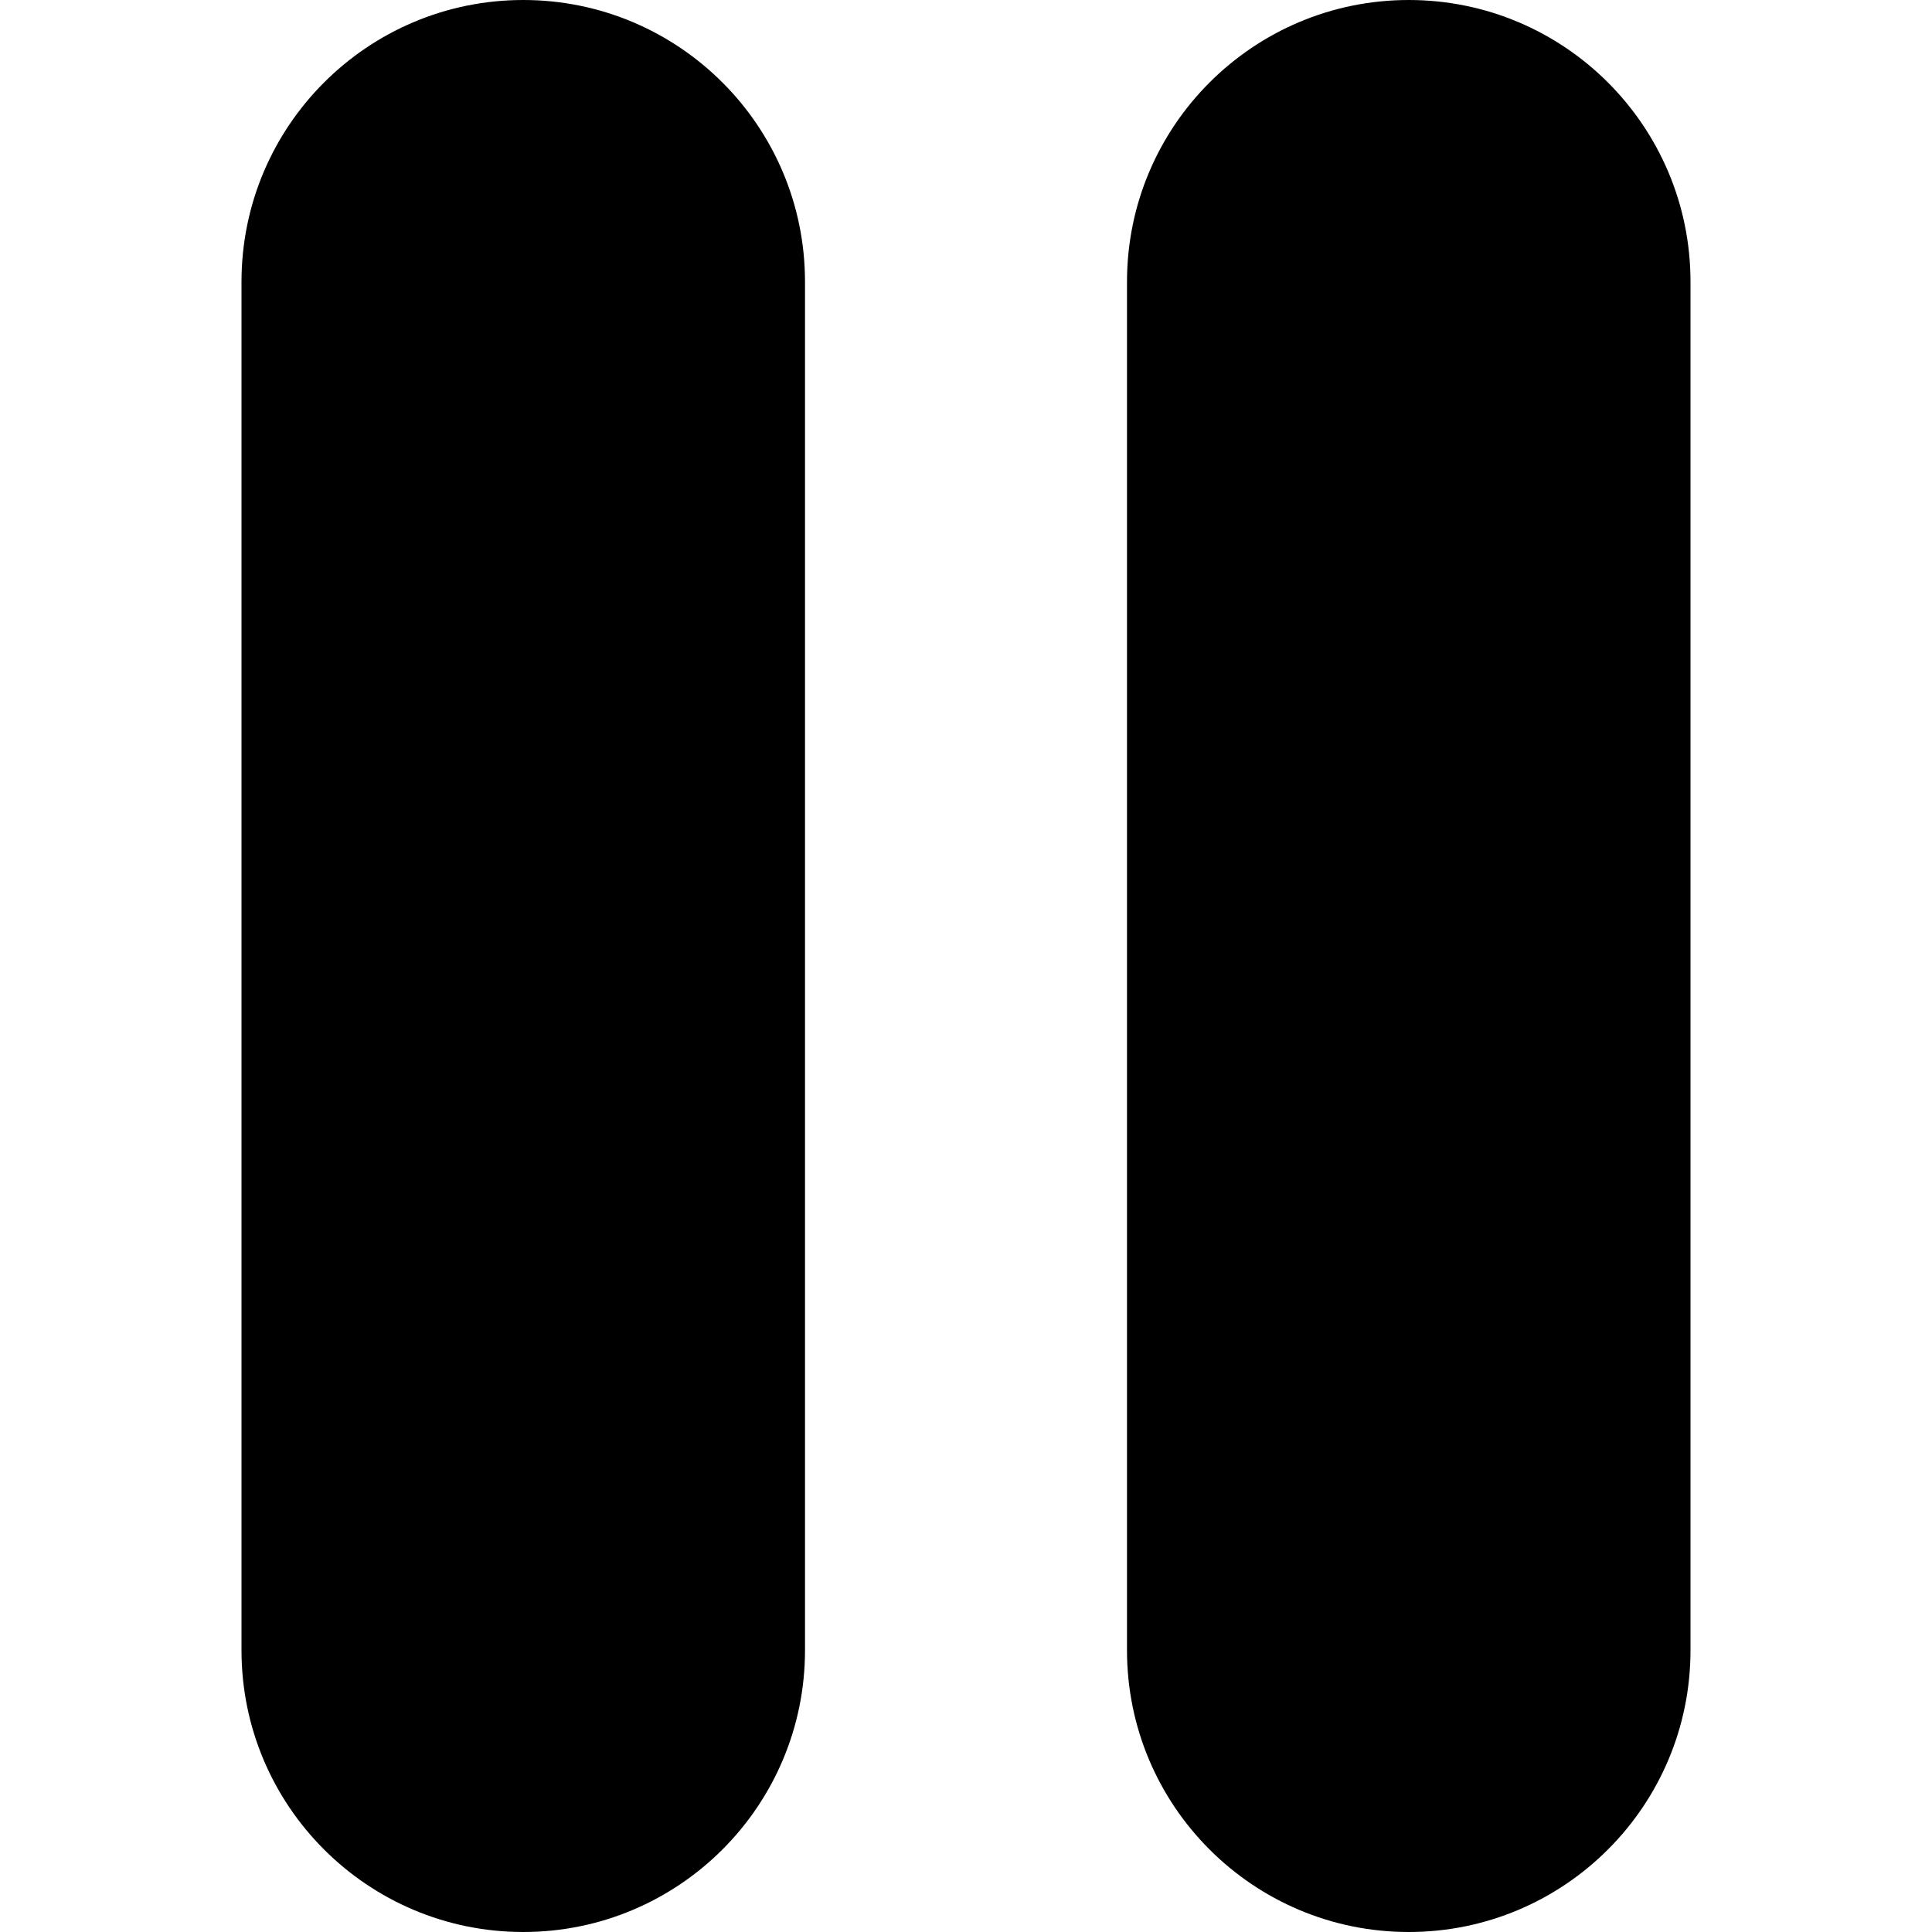
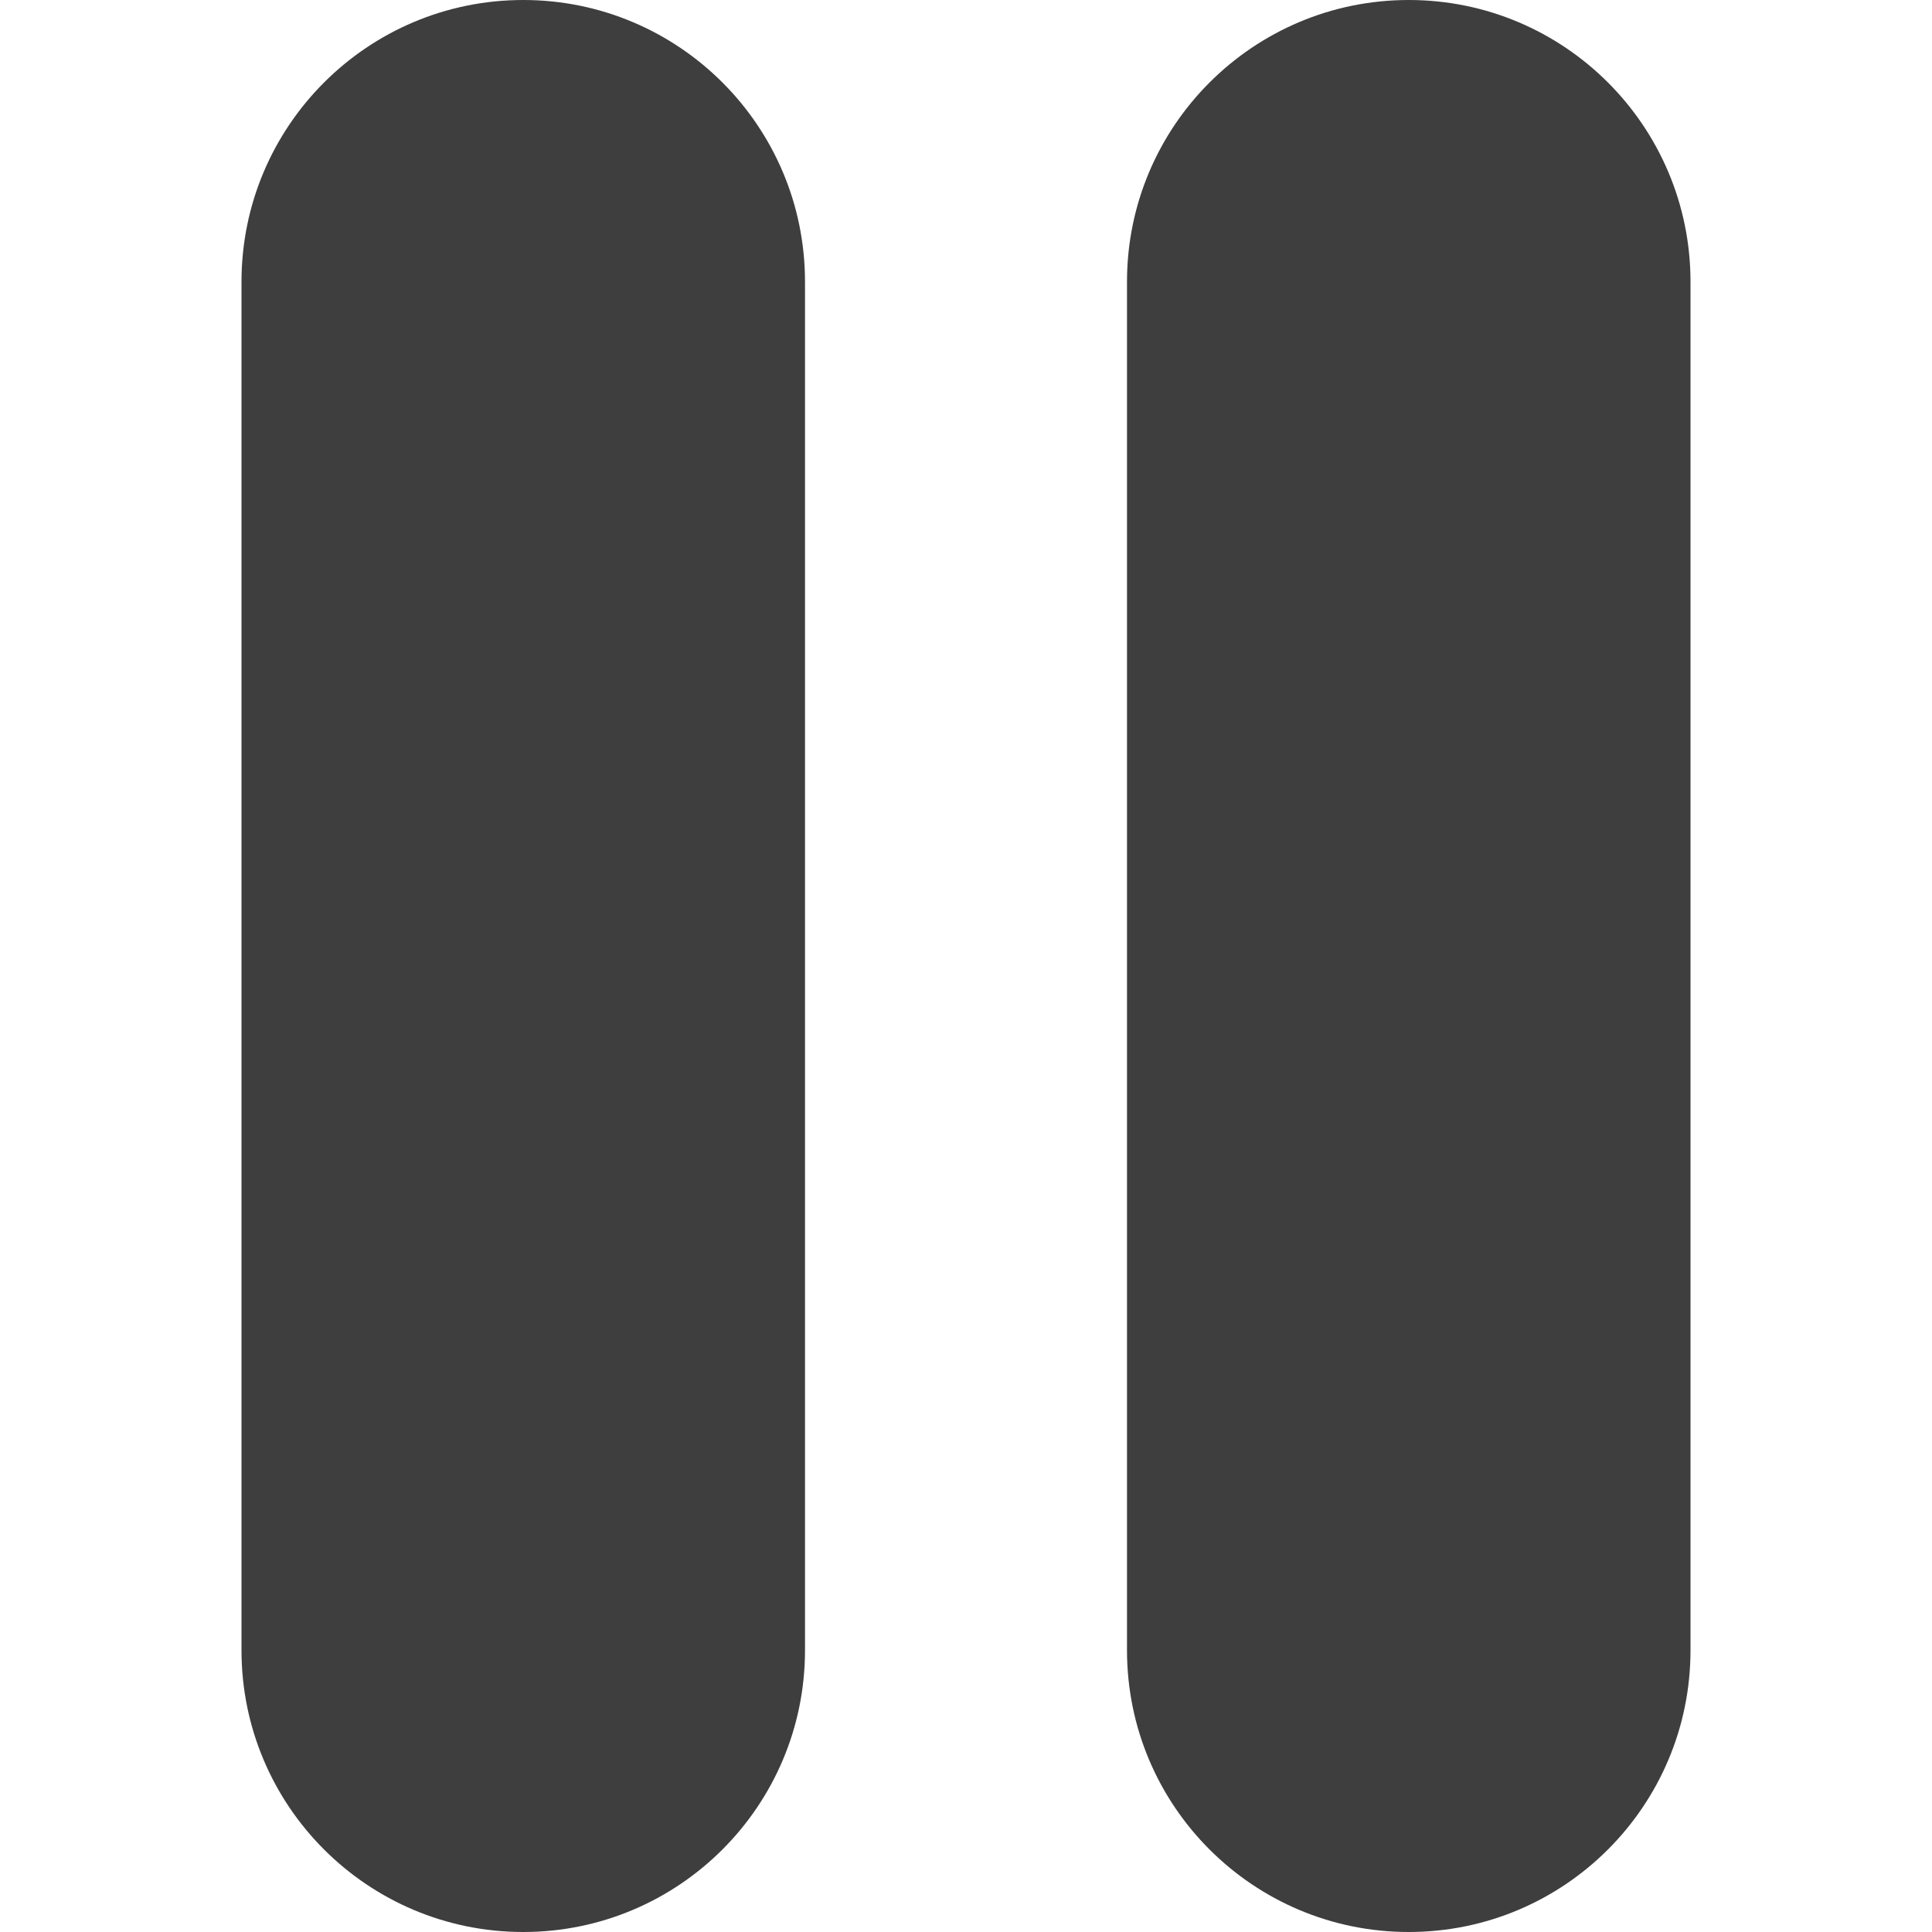
<svg xmlns="http://www.w3.org/2000/svg" viewBox="0 0 24 24">
-   <path d="M6.5,0A3.5,3.5,0,0,0,3,3.5v17a3.5,3.5,0,0,0,7,0V3.5A3.5,3.5,0,0,0,6.5,0Z" />
-   <path d="M17.5,0A3.5,3.5,0,0,0,14,3.5v17a3.5,3.5,0,0,0,7,0V3.5A3.5,3.5,0,0,0,17.5,0Z" />
+   <path fill="#3e3e3e" d="M6.5,0A3.5,3.5,0,0,0,3,3.5v17a3.5,3.5,0,0,0,7,0V3.5A3.5,3.5,0,0,0,6.5,0Z" />
+   <path fill="#3e3e3e" d="M17.5,0A3.5,3.5,0,0,0,14,3.5v17a3.5,3.5,0,0,0,7,0V3.5A3.5,3.5,0,0,0,17.5,0Z" />
</svg>
